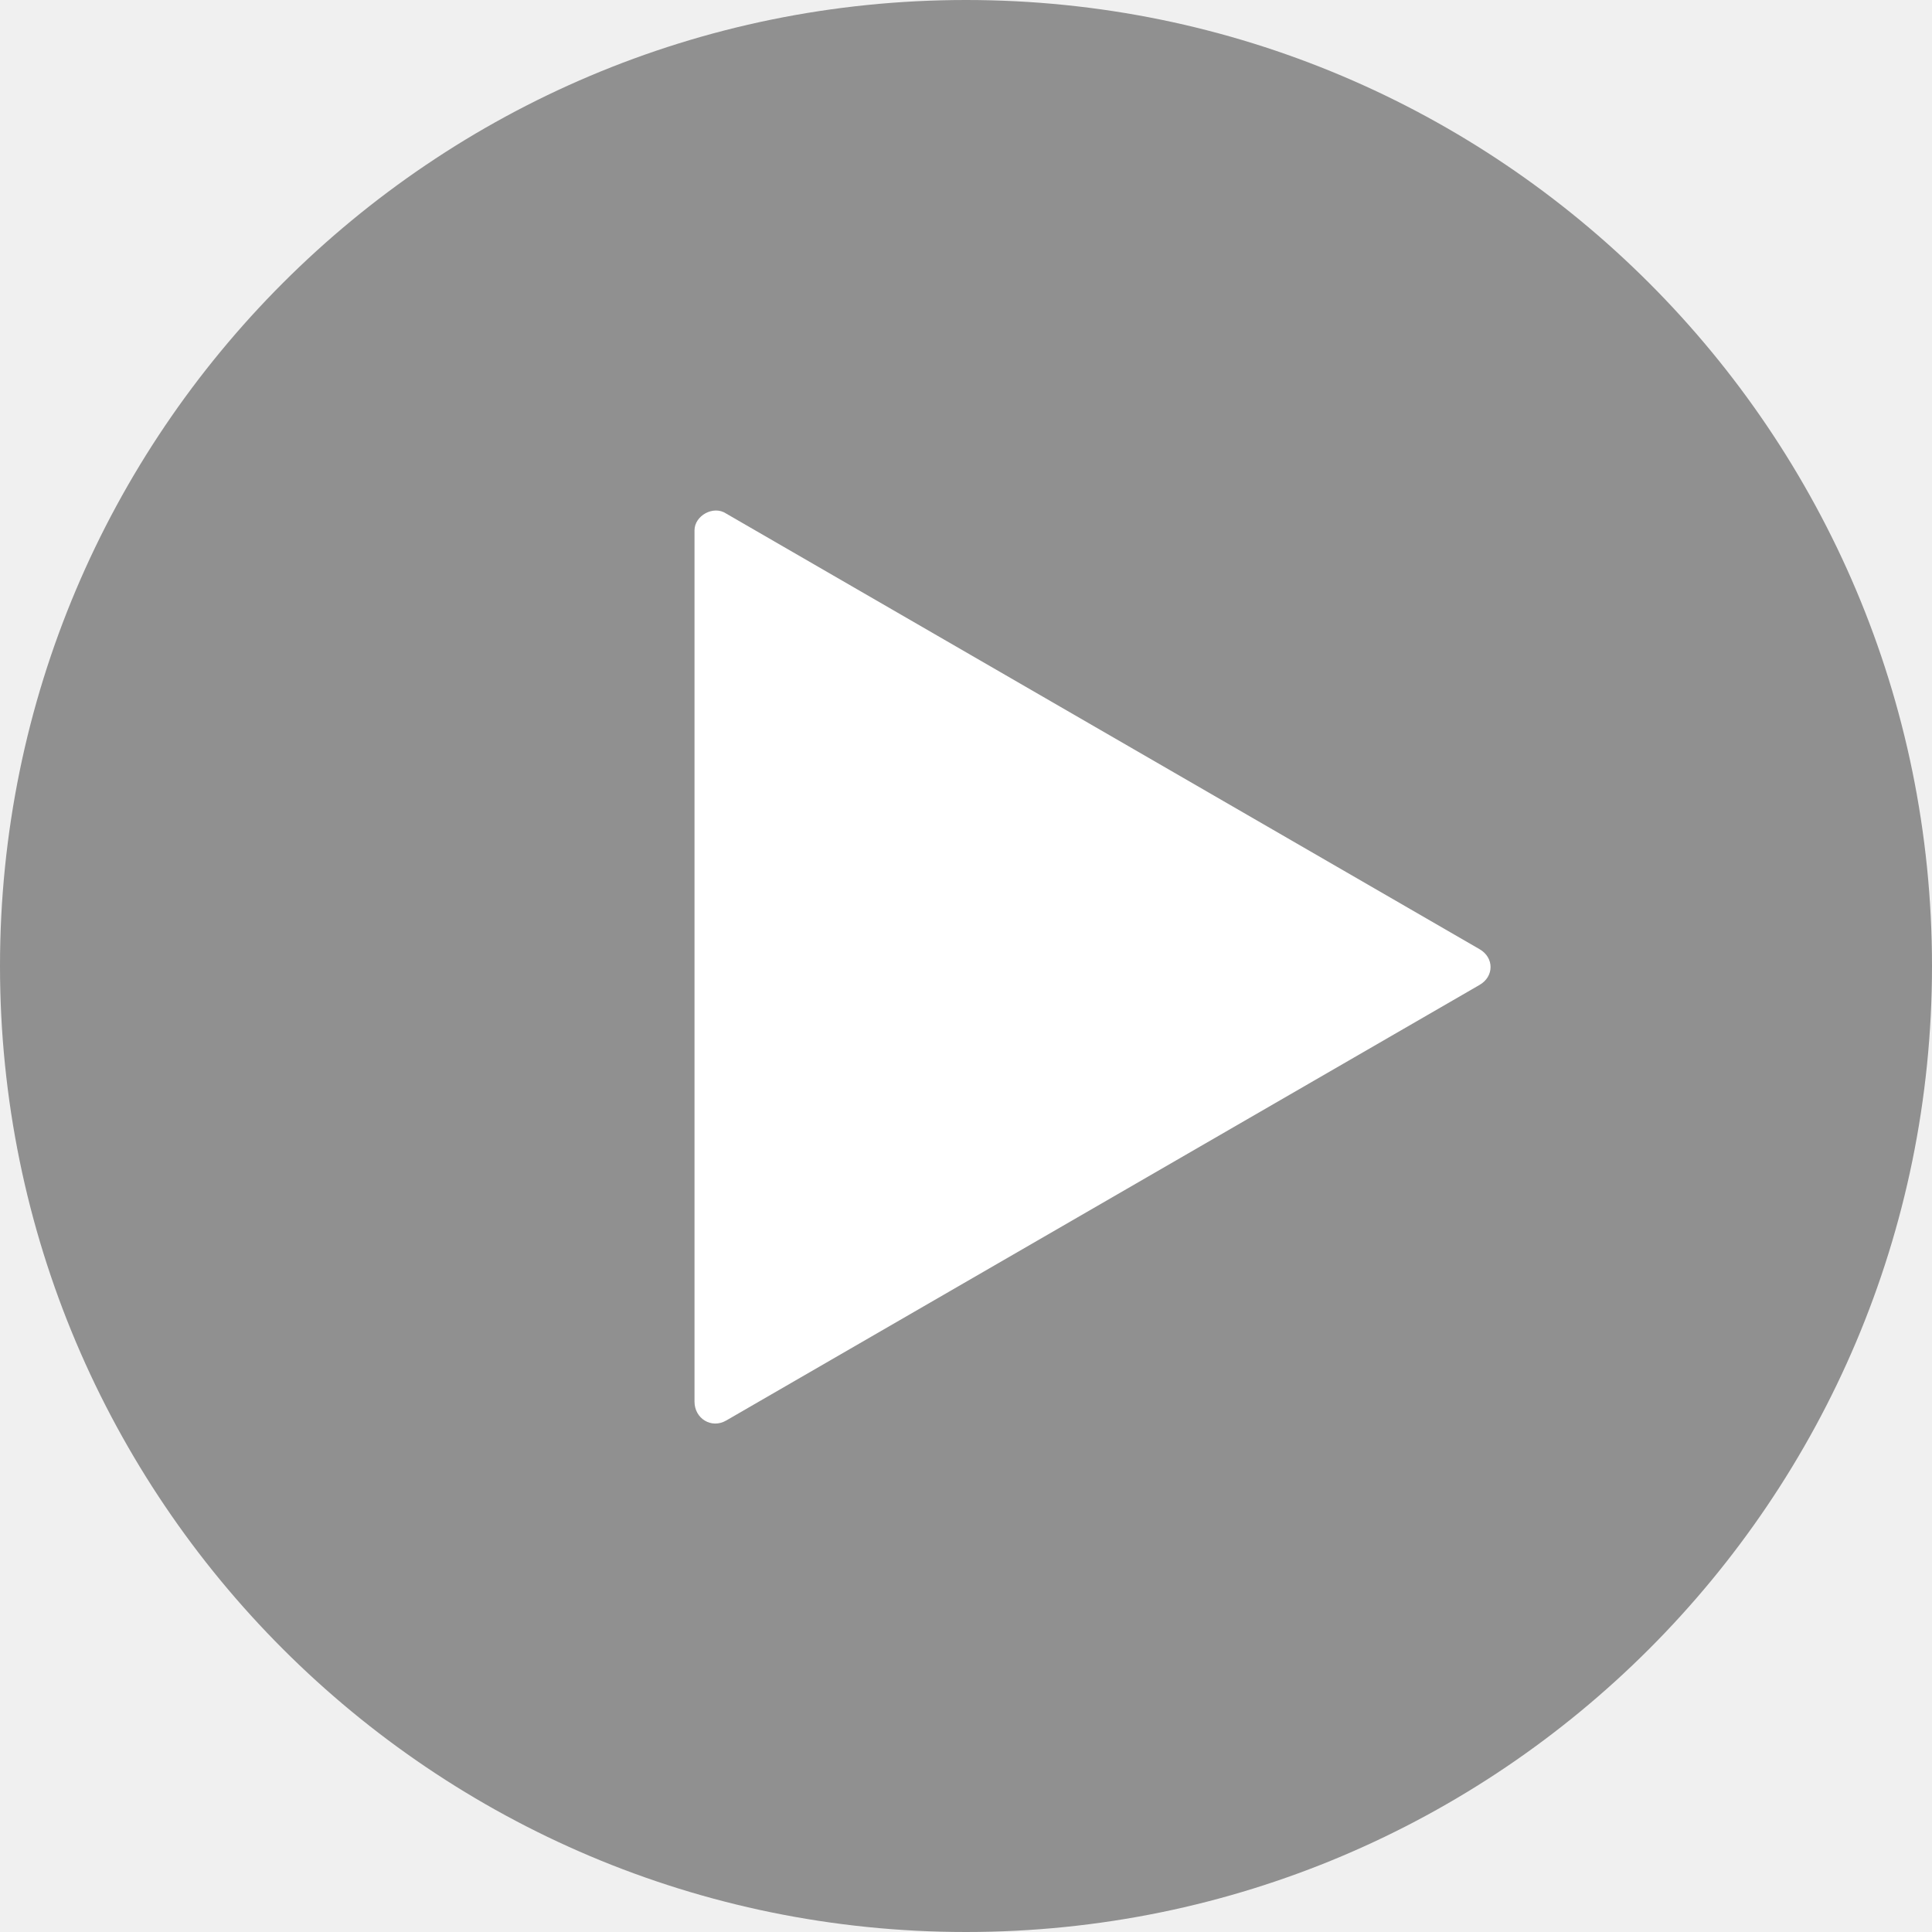
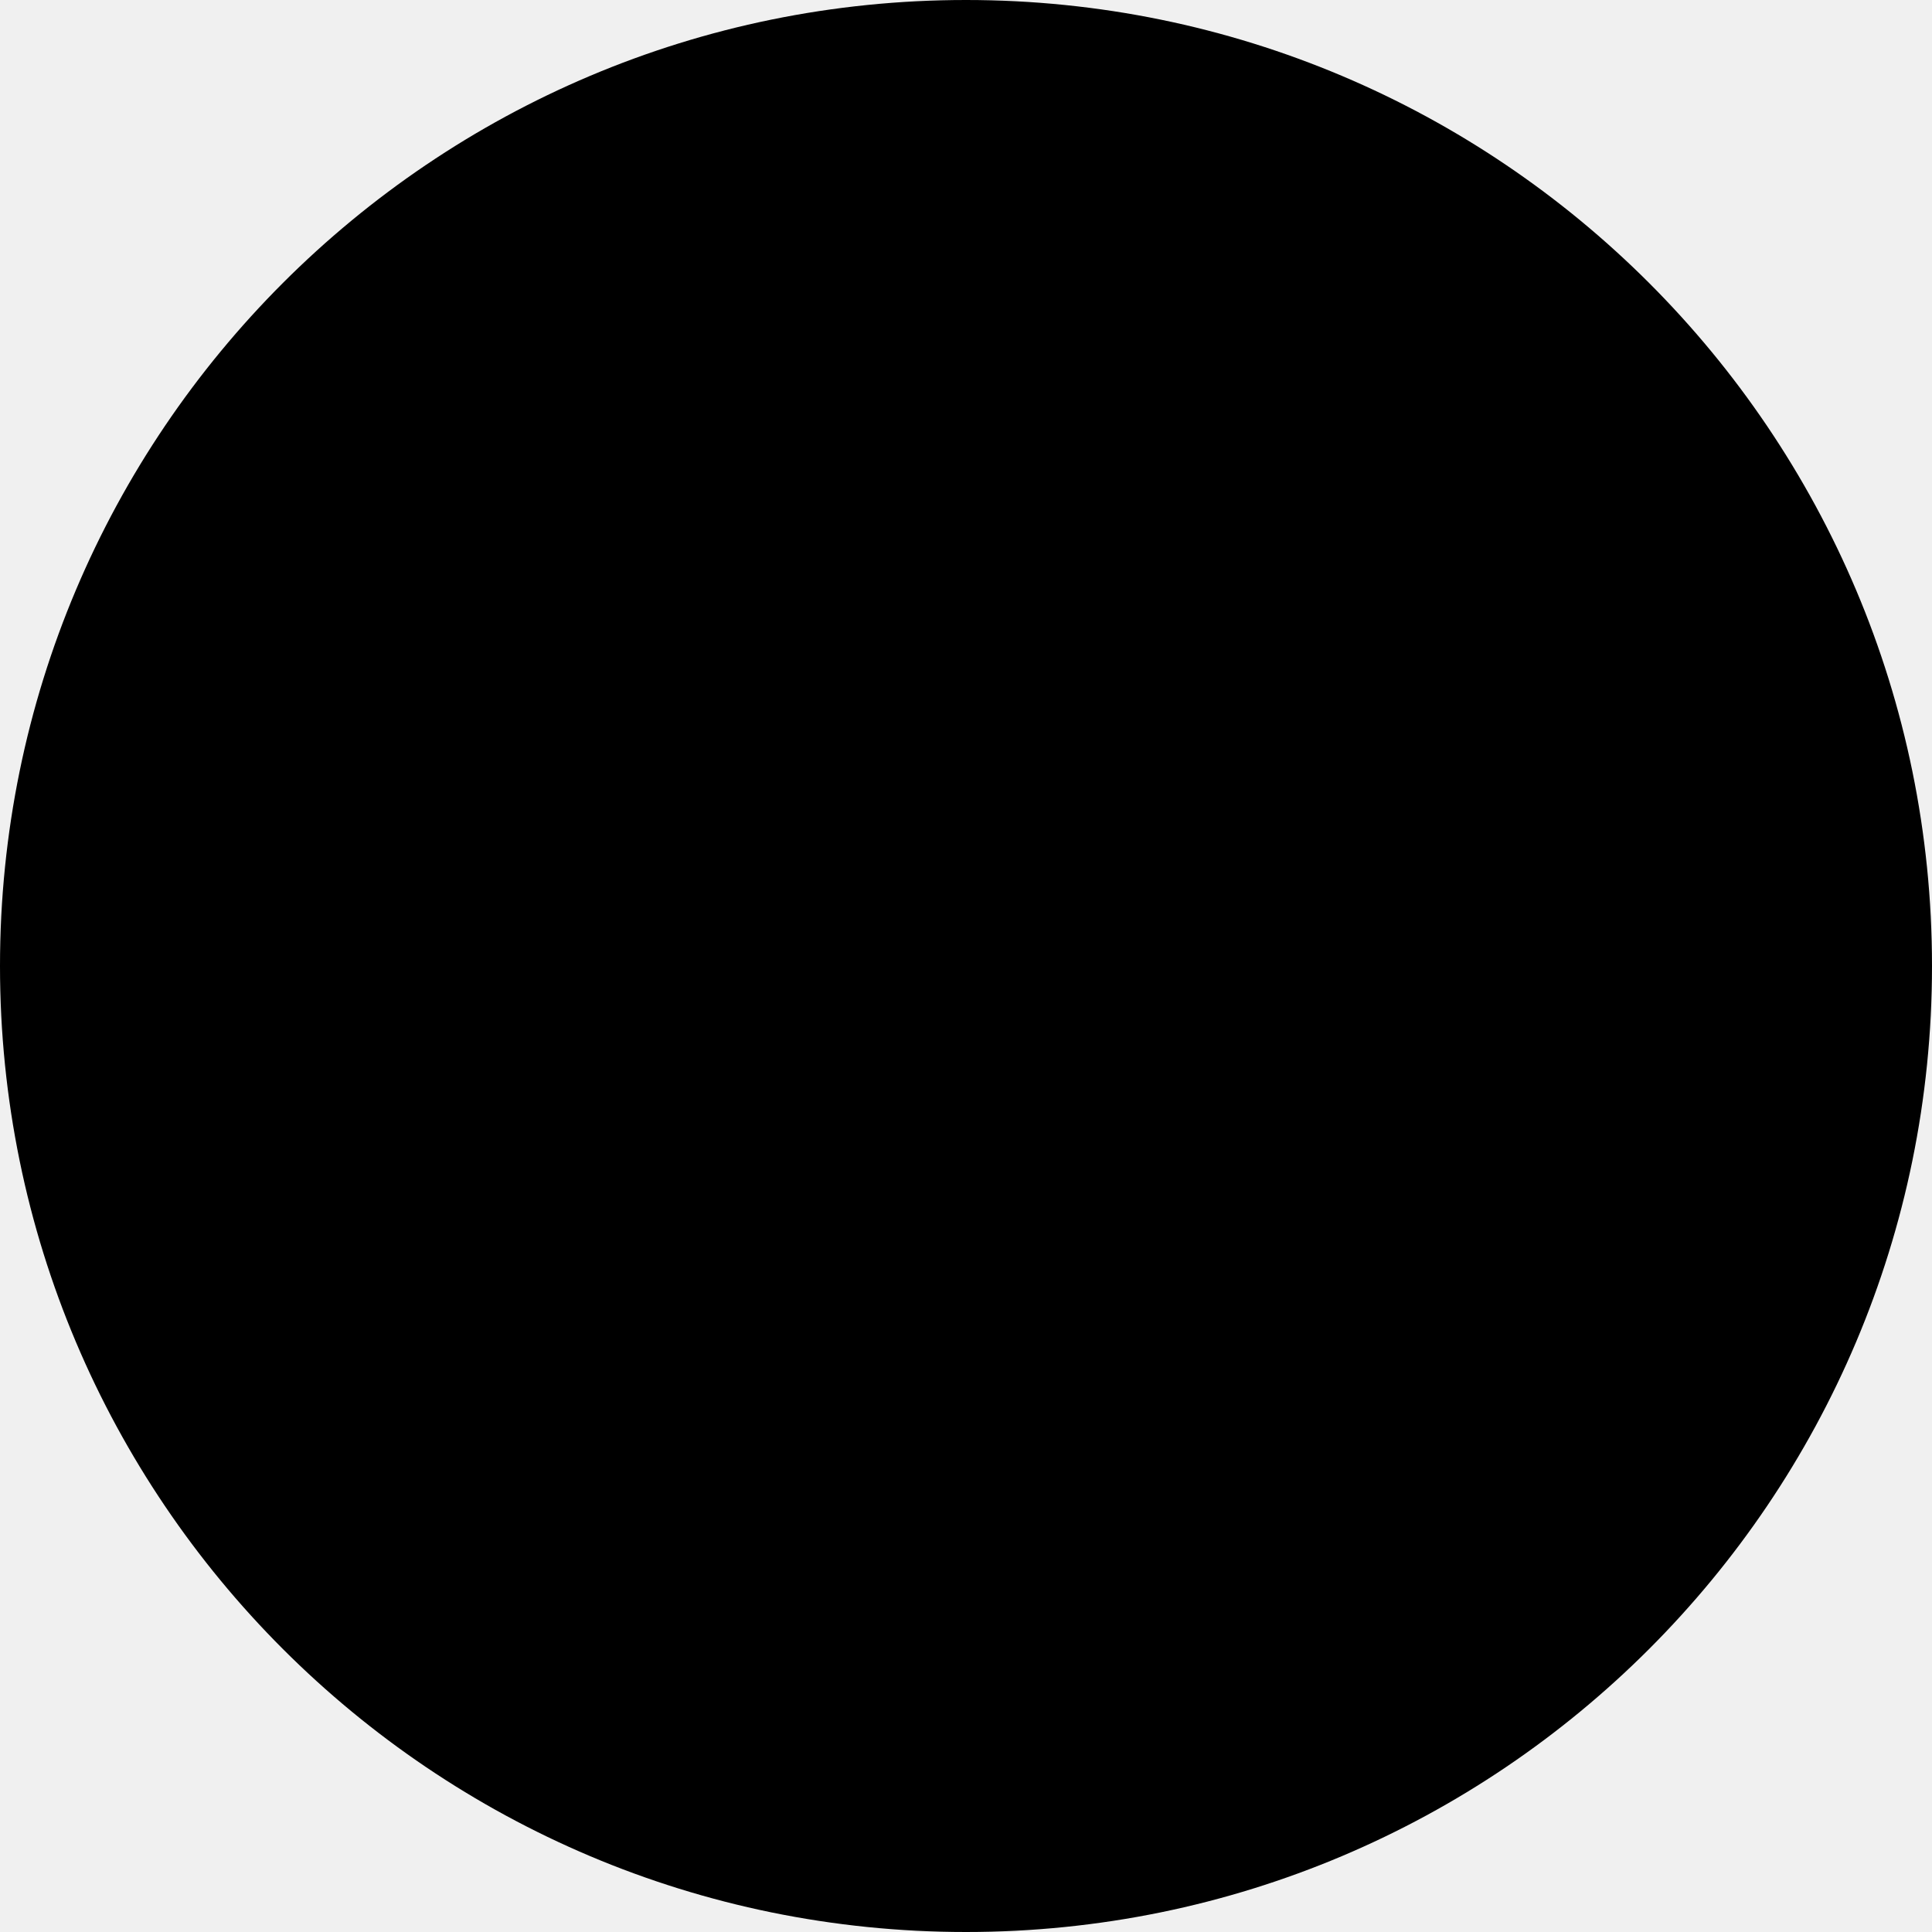
<svg xmlns="http://www.w3.org/2000/svg" version="1.1" id="Layer_1" x="0px" y="0px" viewBox="-307.4 338.8 91.8 91.8" style="enable-background:new -307.4 338.8 91.8 91.8;" xml:space="preserve">
  <style type="text/css">
	.st0{opacity:0.4;fill:#010101;enable-background:new    ;}
	.st1{fill:#FFFFFF;}
</style>
  <g>
-     <circle class="st0" cx="-261.5" cy="384.7" r="45.9" />
-     <path class="st1" d="M-272.9,363.2l35.8,20.7c0.7,0.4,0.7,1.3,0,1.7l-35.8,20.7c-0.7,0.4-1.5-0.1-1.5-0.9V364   C-274.4,363.3-273.5,362.8-272.9,363.2z" />
+     <circle className="st0" cx="-261.5" cy="384.7" r="45.9" />
+     <path className="st1" d="M-272.9,363.2l35.8,20.7c0.7,0.4,0.7,1.3,0,1.7l-35.8,20.7c-0.7,0.4-1.5-0.1-1.5-0.9V364   C-274.4,363.3-273.5,362.8-272.9,363.2z" />
  </g>
</svg>
